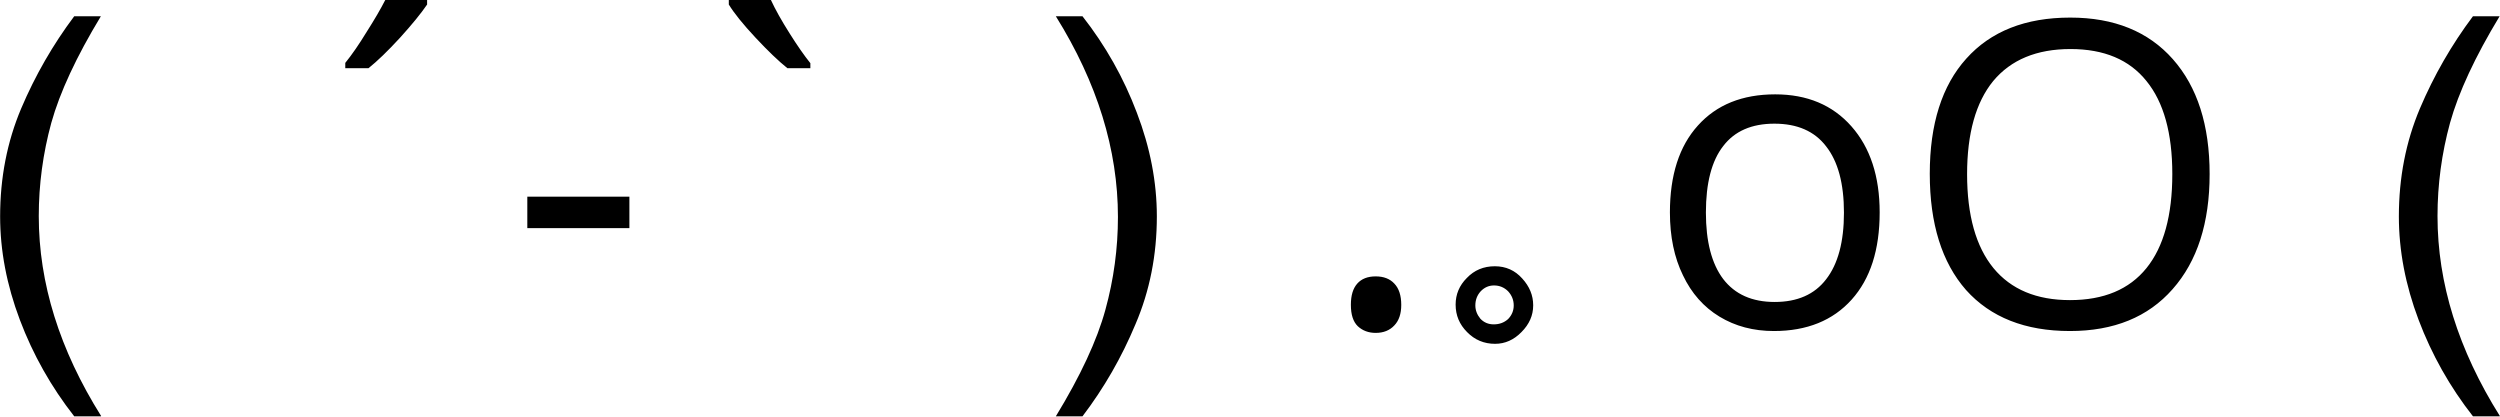
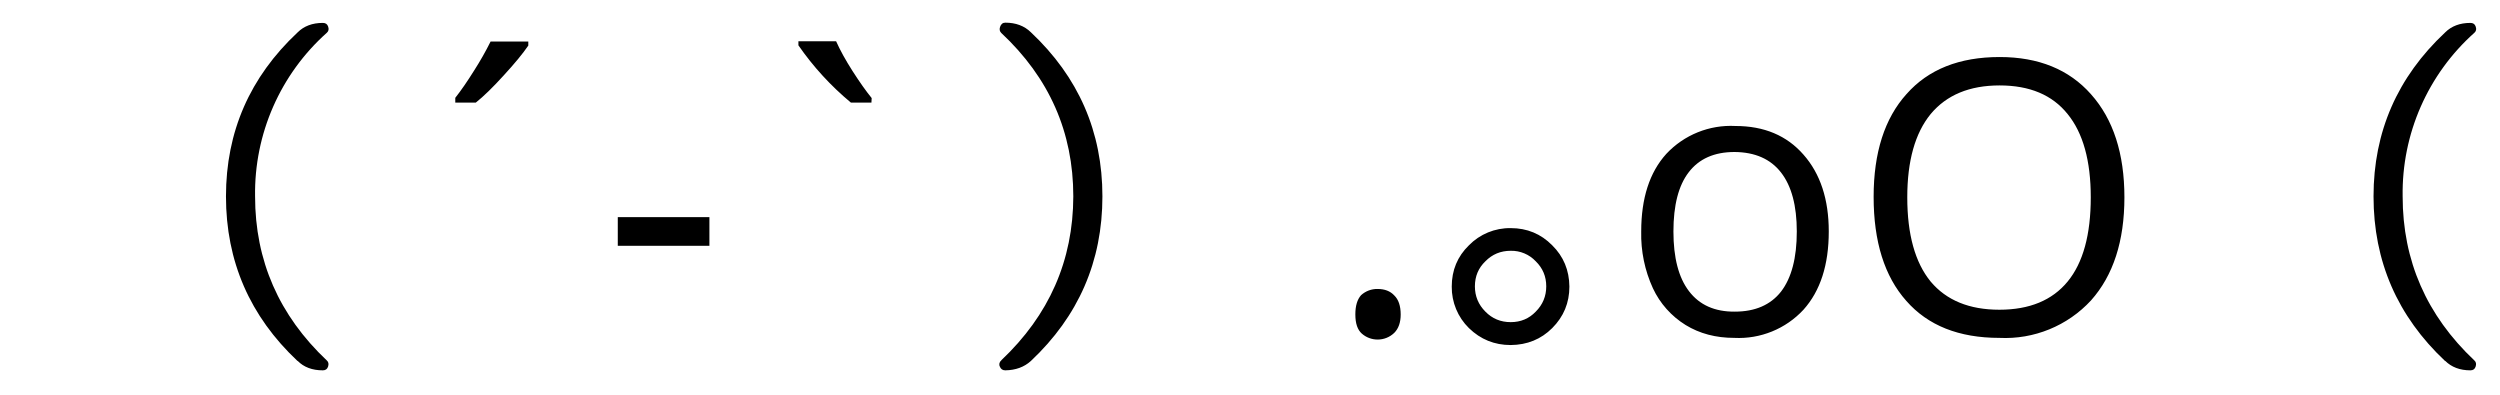
- <svg xmlns="http://www.w3.org/2000/svg" width="354.48" height="59.03" viewBox="0 0 93.79 15.62">
-   <g>
-     <path d="M9.9 3.36h-1Q7.6 1.7 6.86-.26q-.74-1.96-.74-3.88 0-2.18.79-4.05.79-1.86 1.99-3.46h1q-1.38 2.28-1.86 4-.47 1.72-.47 3.5 0 3.77 2.34 7.5zM19.07-9.9q.38-.47.8-1.16.44-.69.7-1.2h1.57v.17q-.34.5-1.02 1.25-.68.74-1.18 1.14h-.87zM25.9-3.7v-1.18h3.83v1.18zM36.52-9.7h-.86q-.5-.4-1.2-1.15-.7-.75-1-1.24v-.17h1.58q.25.54.7 1.25.44.7.78 1.12zM46.73-11.65q1.3 1.66 2.04 3.62.75 1.96.75 3.89 0 2.17-.8 4.04-.78 1.87-1.99 3.46h-1q1.39-2.28 1.86-4 .47-1.71.47-3.48 0-3.79-2.33-7.53zM56.8-.83q0-.52.24-.79t.69-.27q.45 0 .7.27.26.27.26.8 0 .5-.26.77-.26.28-.7.28-.4 0-.67-.25-.26-.25-.26-.8zM63.64-.8q0 .56-.44 1-.43.44-.99.44-.62 0-1.05-.44-.43-.43-.43-1.03 0-.58.42-1 .42-.44 1.05-.44.62 0 1.03.46.41.45.41 1zm-1.48.71q.32 0 .54-.2.21-.22.21-.51 0-.3-.21-.53-.22-.22-.53-.22-.29 0-.5.22-.2.22-.2.53 0 .27.19.5.2.21.5.21zM76.64-4.29q0 2.1-1.05 3.27Q74.53.16 72.67.16q-1.15 0-2.04-.54-.89-.54-1.37-1.55-.49-1-.49-2.36 0-2.1 1.05-3.26 1.05-1.17 2.9-1.17 1.8 0 2.86 1.2 1.06 1.2 1.06 3.23zm-6.52 0q0 1.64.65 2.5.66.86 1.93.86 1.28 0 1.93-.85.67-.86.67-2.5 0-1.64-.67-2.49-.65-.85-1.94-.85-1.28 0-1.92.84-.65.83-.65 2.5zM89.02-5.73q0 2.75-1.39 4.32Q86.25.16 83.78.16q-2.52 0-3.9-1.54-1.36-1.55-1.36-4.36 0-2.8 1.37-4.32 1.38-1.54 3.9-1.54 2.47 0 3.85 1.56t1.38 4.31zm-9.1 0q0 2.32.99 3.53Q81.9-1 83.78-1q1.9 0 2.87-1.2.97-1.2.97-3.53 0-2.3-.97-3.49-.96-1.2-2.85-1.2-1.9 0-2.9 1.2-.98 1.2-.98 3.5zM99.9 3.36h-1Q97.6 1.7 96.86-.26q-.74-1.96-.74-3.88 0-2.18.79-4.05.79-1.86 1.99-3.46h1q-1.38 2.28-1.86 4-.47 1.72-.47 3.5 0 3.77 2.34 7.5z" transform="translate(-6.12 12.26)" />
-   </g>
+ <svg xmlns="http://www.w3.org/2000/svg" width="104.77" height="16.52" viewBox="0 0 104.77 16.52">
+   <path d="M12.47 15.13q-3-2.82-3-6.9 0-4.06 3-6.87.4-.4 1.06-.4.17 0 .22.15.06.16-.05.26a9 9 0 0 0-3.01 6.86q0 4.04 3.01 6.88.1.09.05.25t-.22.16q-.67 0-1.06-.4M19.08 4.1q.37-.47.8-1.16a13 13 0 0 0 .68-1.2h1.58v.17q-.34.5-1.03 1.25-.67.74-1.17 1.14h-.86Zm6.81 6.2V9.1h3.84v1.2Zm10.63-6h-.86a12 12 0 0 1-2.2-2.4v-.17h1.58q.25.56.69 1.25.45.7.8 1.13ZM41.96 15.1q3.01-2.84 3.02-6.87 0-4.03-3.02-6.85-.1-.1-.05-.25.06-.18.22-.18.66 0 1.07.4 3 2.82 3 6.88 0 4.08-3 6.9-.42.38-1.07.39-.17 0-.23-.16a.2.2 0 0 1 .06-.25M56.8 13.17q0-.53.24-.8a1 1 0 0 1 .69-.26q.45 0 .7.27.27.26.27.8 0 .5-.27.77a1 1 0 0 1-.7.28 1 1 0 0 1-.66-.25q-.27-.24-.27-.8M64.36 10.95a1.4 1.4 0 0 0-1.05-.44q-.63 0-1.06.44-.44.42-.44 1.05 0 .62.44 1.06.43.44 1.06.44t1.05-.44q.44-.44.44-1.06t-.44-1.05m.69 2.8q-.7.7-1.74.71-1.02 0-1.75-.71a2.4 2.4 0 0 1-.72-1.74q0-1.03.72-1.73a2.4 2.4 0 0 1 1.75-.72q1.03 0 1.74.72.71.7.72 1.73 0 1.02-.72 1.74M76.64 9.7q0 2.1-1.06 3.28a3.7 3.7 0 0 1-2.9 1.18q-1.16 0-2.04-.54a3.6 3.6 0 0 1-1.37-1.54 5.4 5.4 0 0 1-.49-2.38q0-2.09 1.05-3.25a3.7 3.7 0 0 1 2.9-1.17q1.8 0 2.85 1.2 1.06 1.2 1.06 3.22m-6.51 0q0 1.65.65 2.5.66.87 1.92.86 1.28 0 1.94-.84.66-.86.66-2.52 0-1.62-.66-2.47t-1.95-.86q-1.27 0-1.92.85-.64.83-.64 2.48m18.9-1.43q0 2.75-1.4 4.32a4.9 4.9 0 0 1-3.84 1.57q-2.54 0-3.9-1.55-1.37-1.54-1.37-4.36 0-2.78 1.38-4.31 1.37-1.55 3.9-1.55 2.45 0 3.83 1.56 1.4 1.57 1.4 4.32m-9.1 0q0 2.33.98 3.53.99 1.18 2.88 1.18t2.86-1.18.97-3.53q0-2.3-.97-3.49-.96-1.2-2.85-1.2t-2.89 1.2q-.98 1.2-.98 3.49M102.47 15.13q-3-2.82-3-6.9 0-4.06 3-6.87.4-.4 1.06-.4.17 0 .22.15.06.16-.05.26a9 9 0 0 0-3.01 6.86q0 4.04 3.01 6.88.1.09.05.25t-.22.16q-.66 0-1.06-.4M90-3.2" />
</svg>
